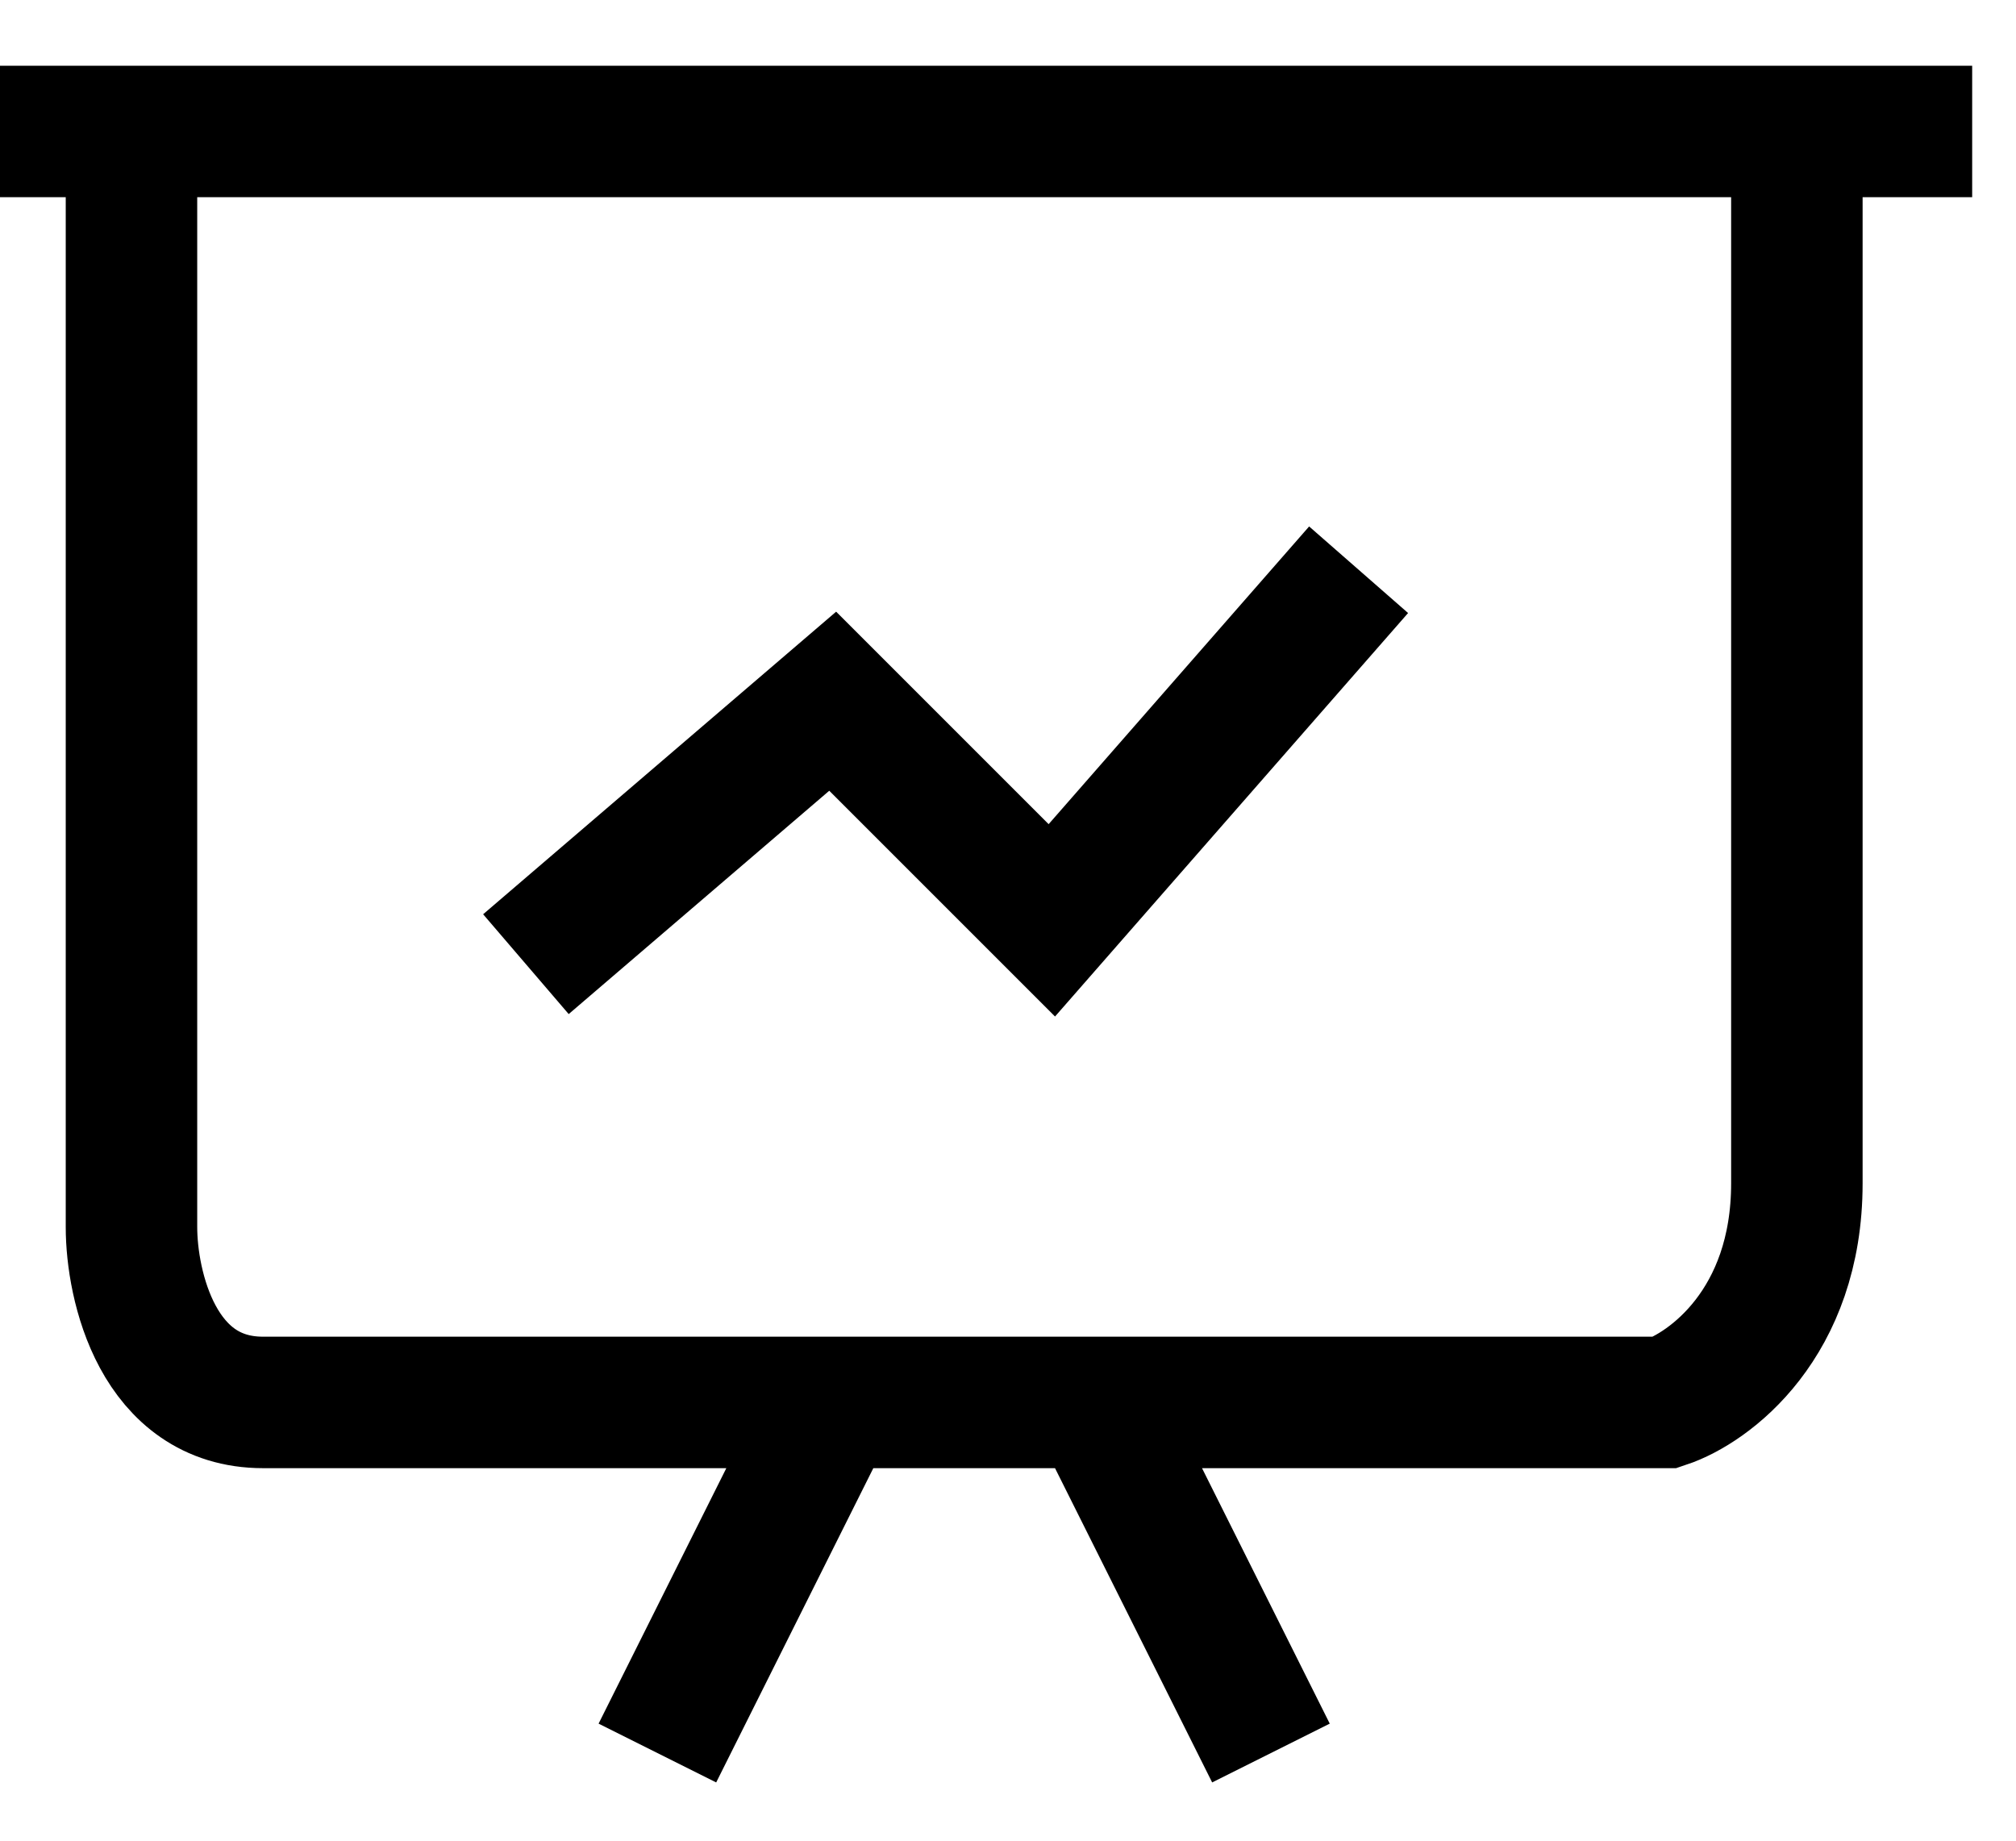
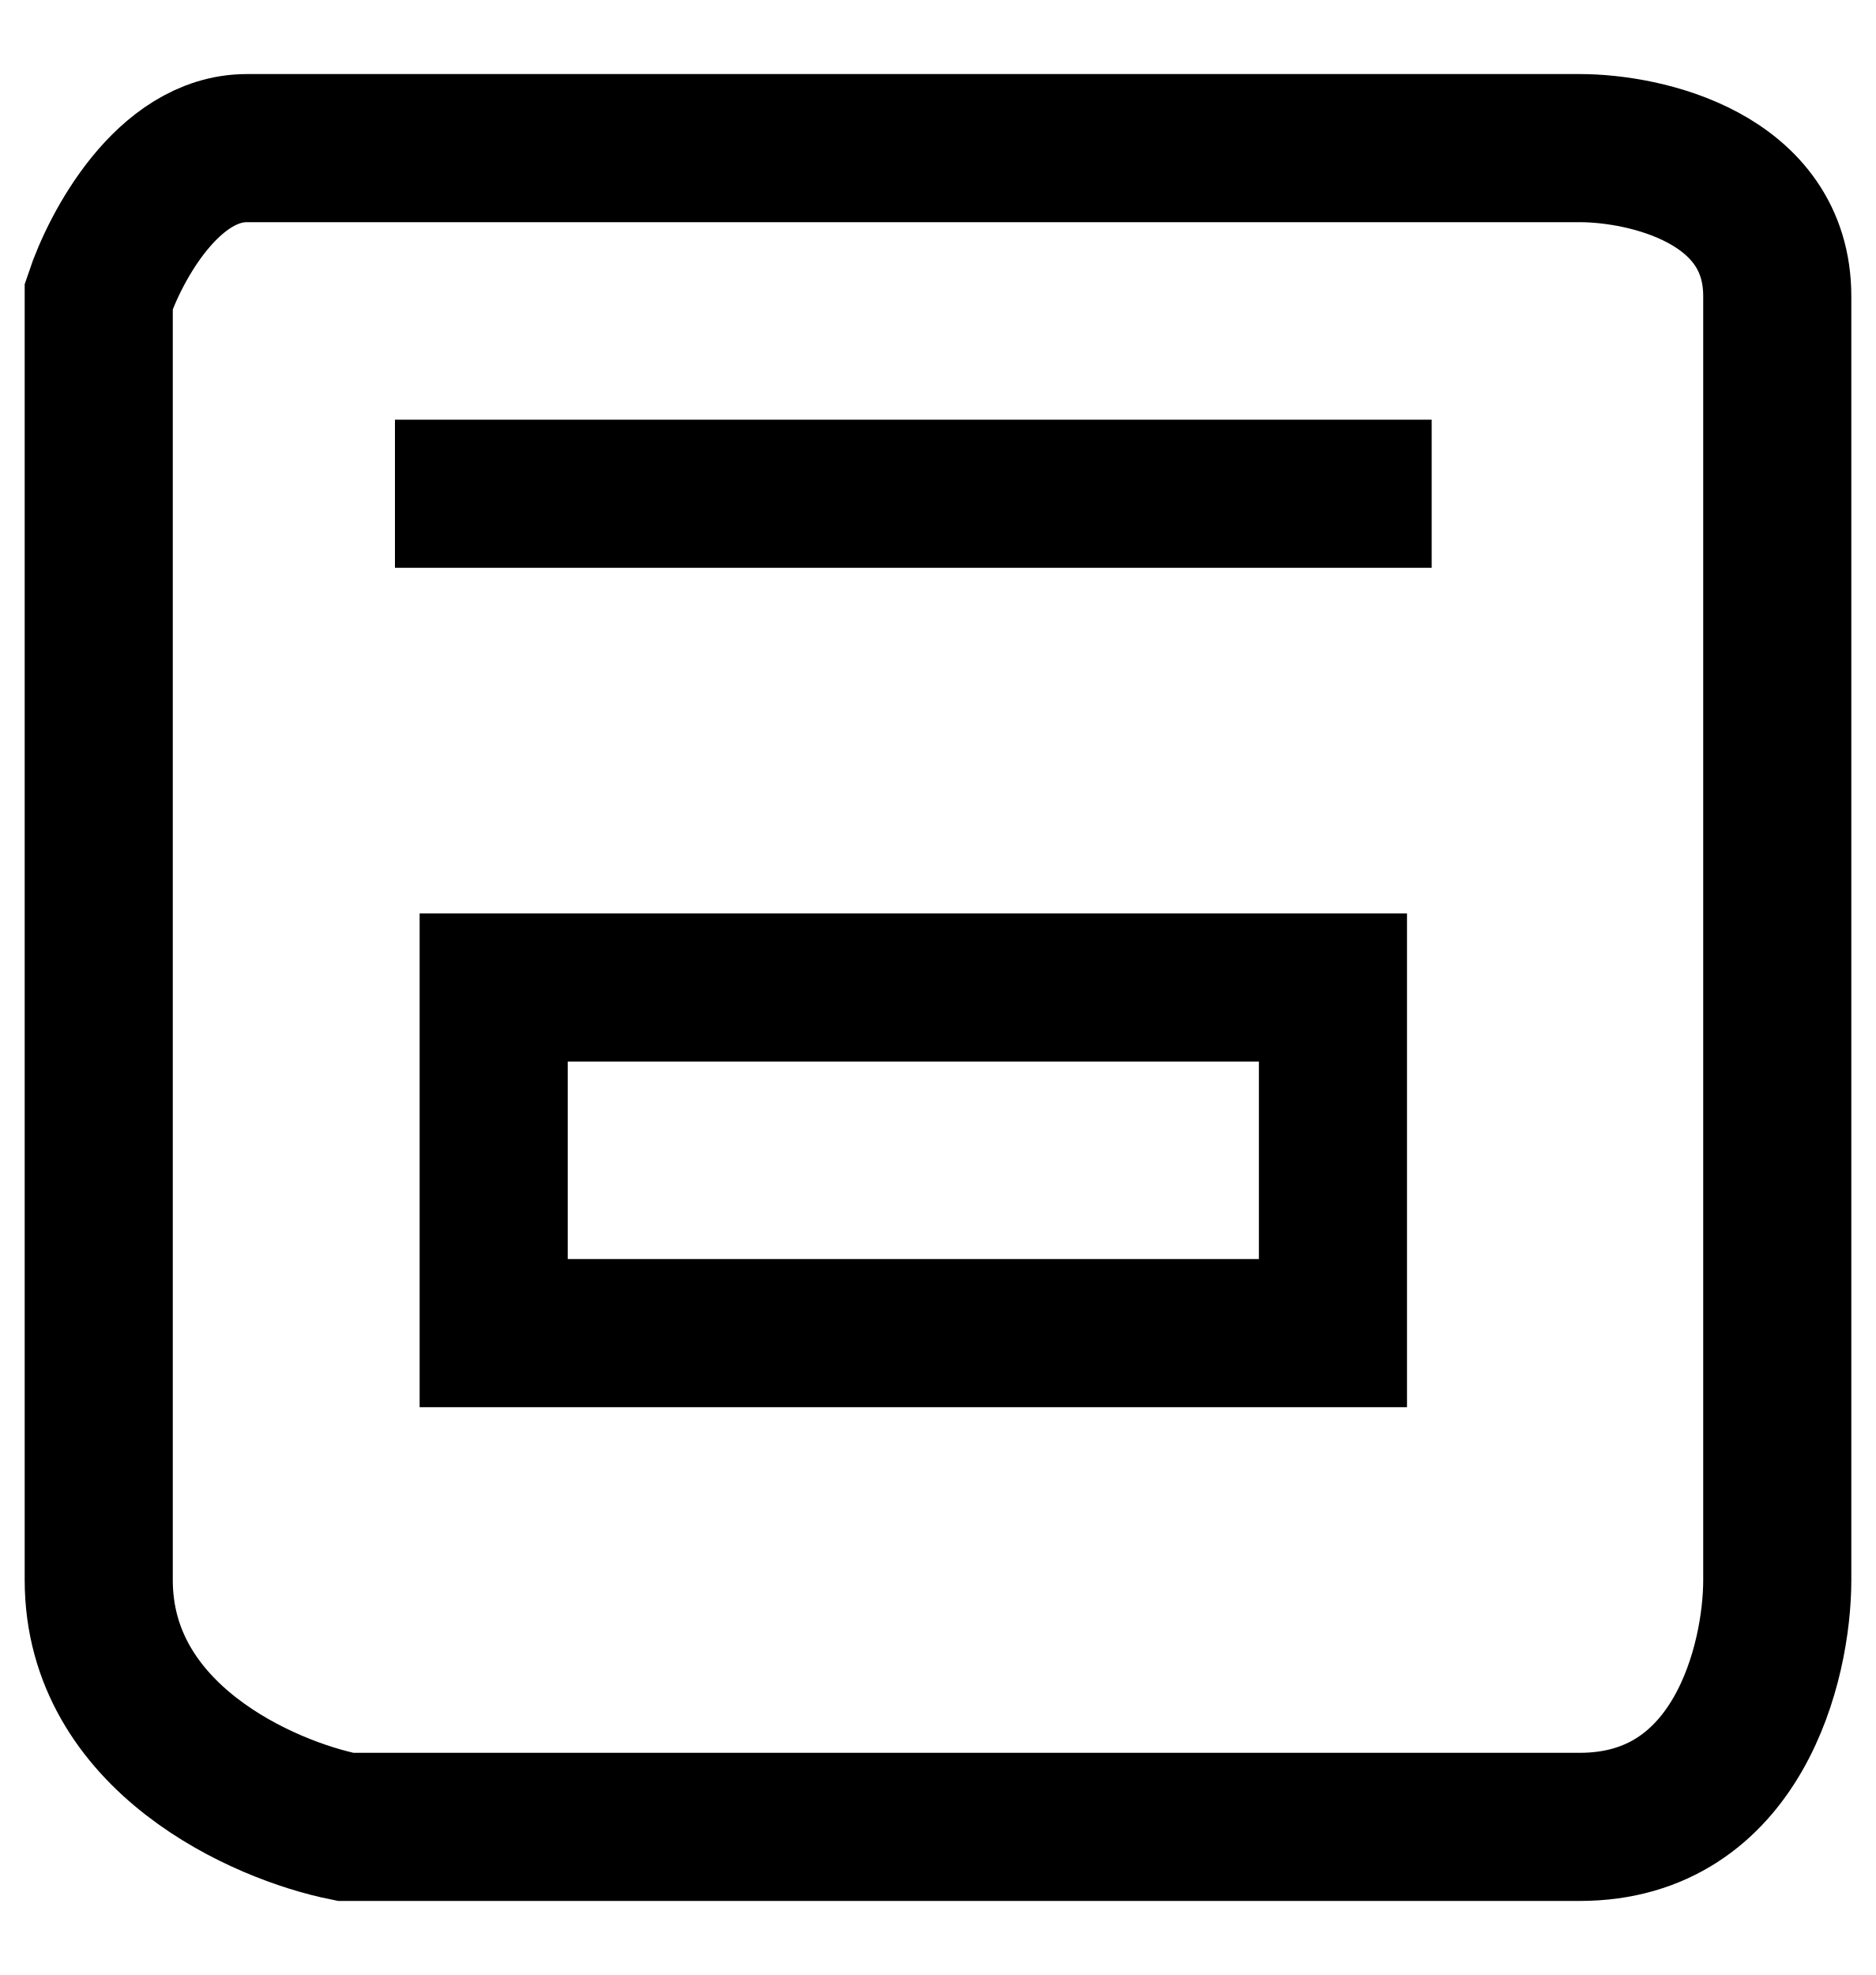
- <svg xmlns="http://www.w3.org/2000/svg" width="23" height="21" viewBox="0 0 23 21" fill="none">
-   <path d="M0.5 1.5H20.5M0 1.5H20.5M1.5 2V14C1.5 14.667 1.8 16 3 16C3.592 16 6.313 16 9.5 16M20.5 1.5H22.5H21.5H20.5ZM20.5 1.5C20.5 4.833 20.5 11.9 20.5 13.5C20.5 15.1 19.5 15.833 19 16C17.276 16 14.899 16 12.5 16M6 11L9.5 8L12 10.5L15.5 6.5M12.5 16C11.999 16 11.497 16 11 16C10.493 16 9.991 16 9.5 16M12.5 16L14.5 20M9.5 16L7.5 20" stroke="currentColor" stroke-width="1.5" />
+ <svg xmlns="http://www.w3.org/2000/svg" width="19" height="20" viewBox="0 0 19 20" fill="none">
+   <path d="M4 5H14.5M2.5 1.5H16C16.667 1.5 18 1.8 18 3C18 4.2 18 12.167 18 16C18 16.833 17.6 18.5 16 18.5C14.4 18.5 7 18.5 3.5 18.5C2.667 18.333 1 17.6 1 16C1 14.4 1 6.667 1 3C1.167 2.5 1.7 1.5 2.5 1.5ZM5 10H13.5V13.5H5V10Z" stroke="currentColor" stroke-width="1.5" />
</svg>
